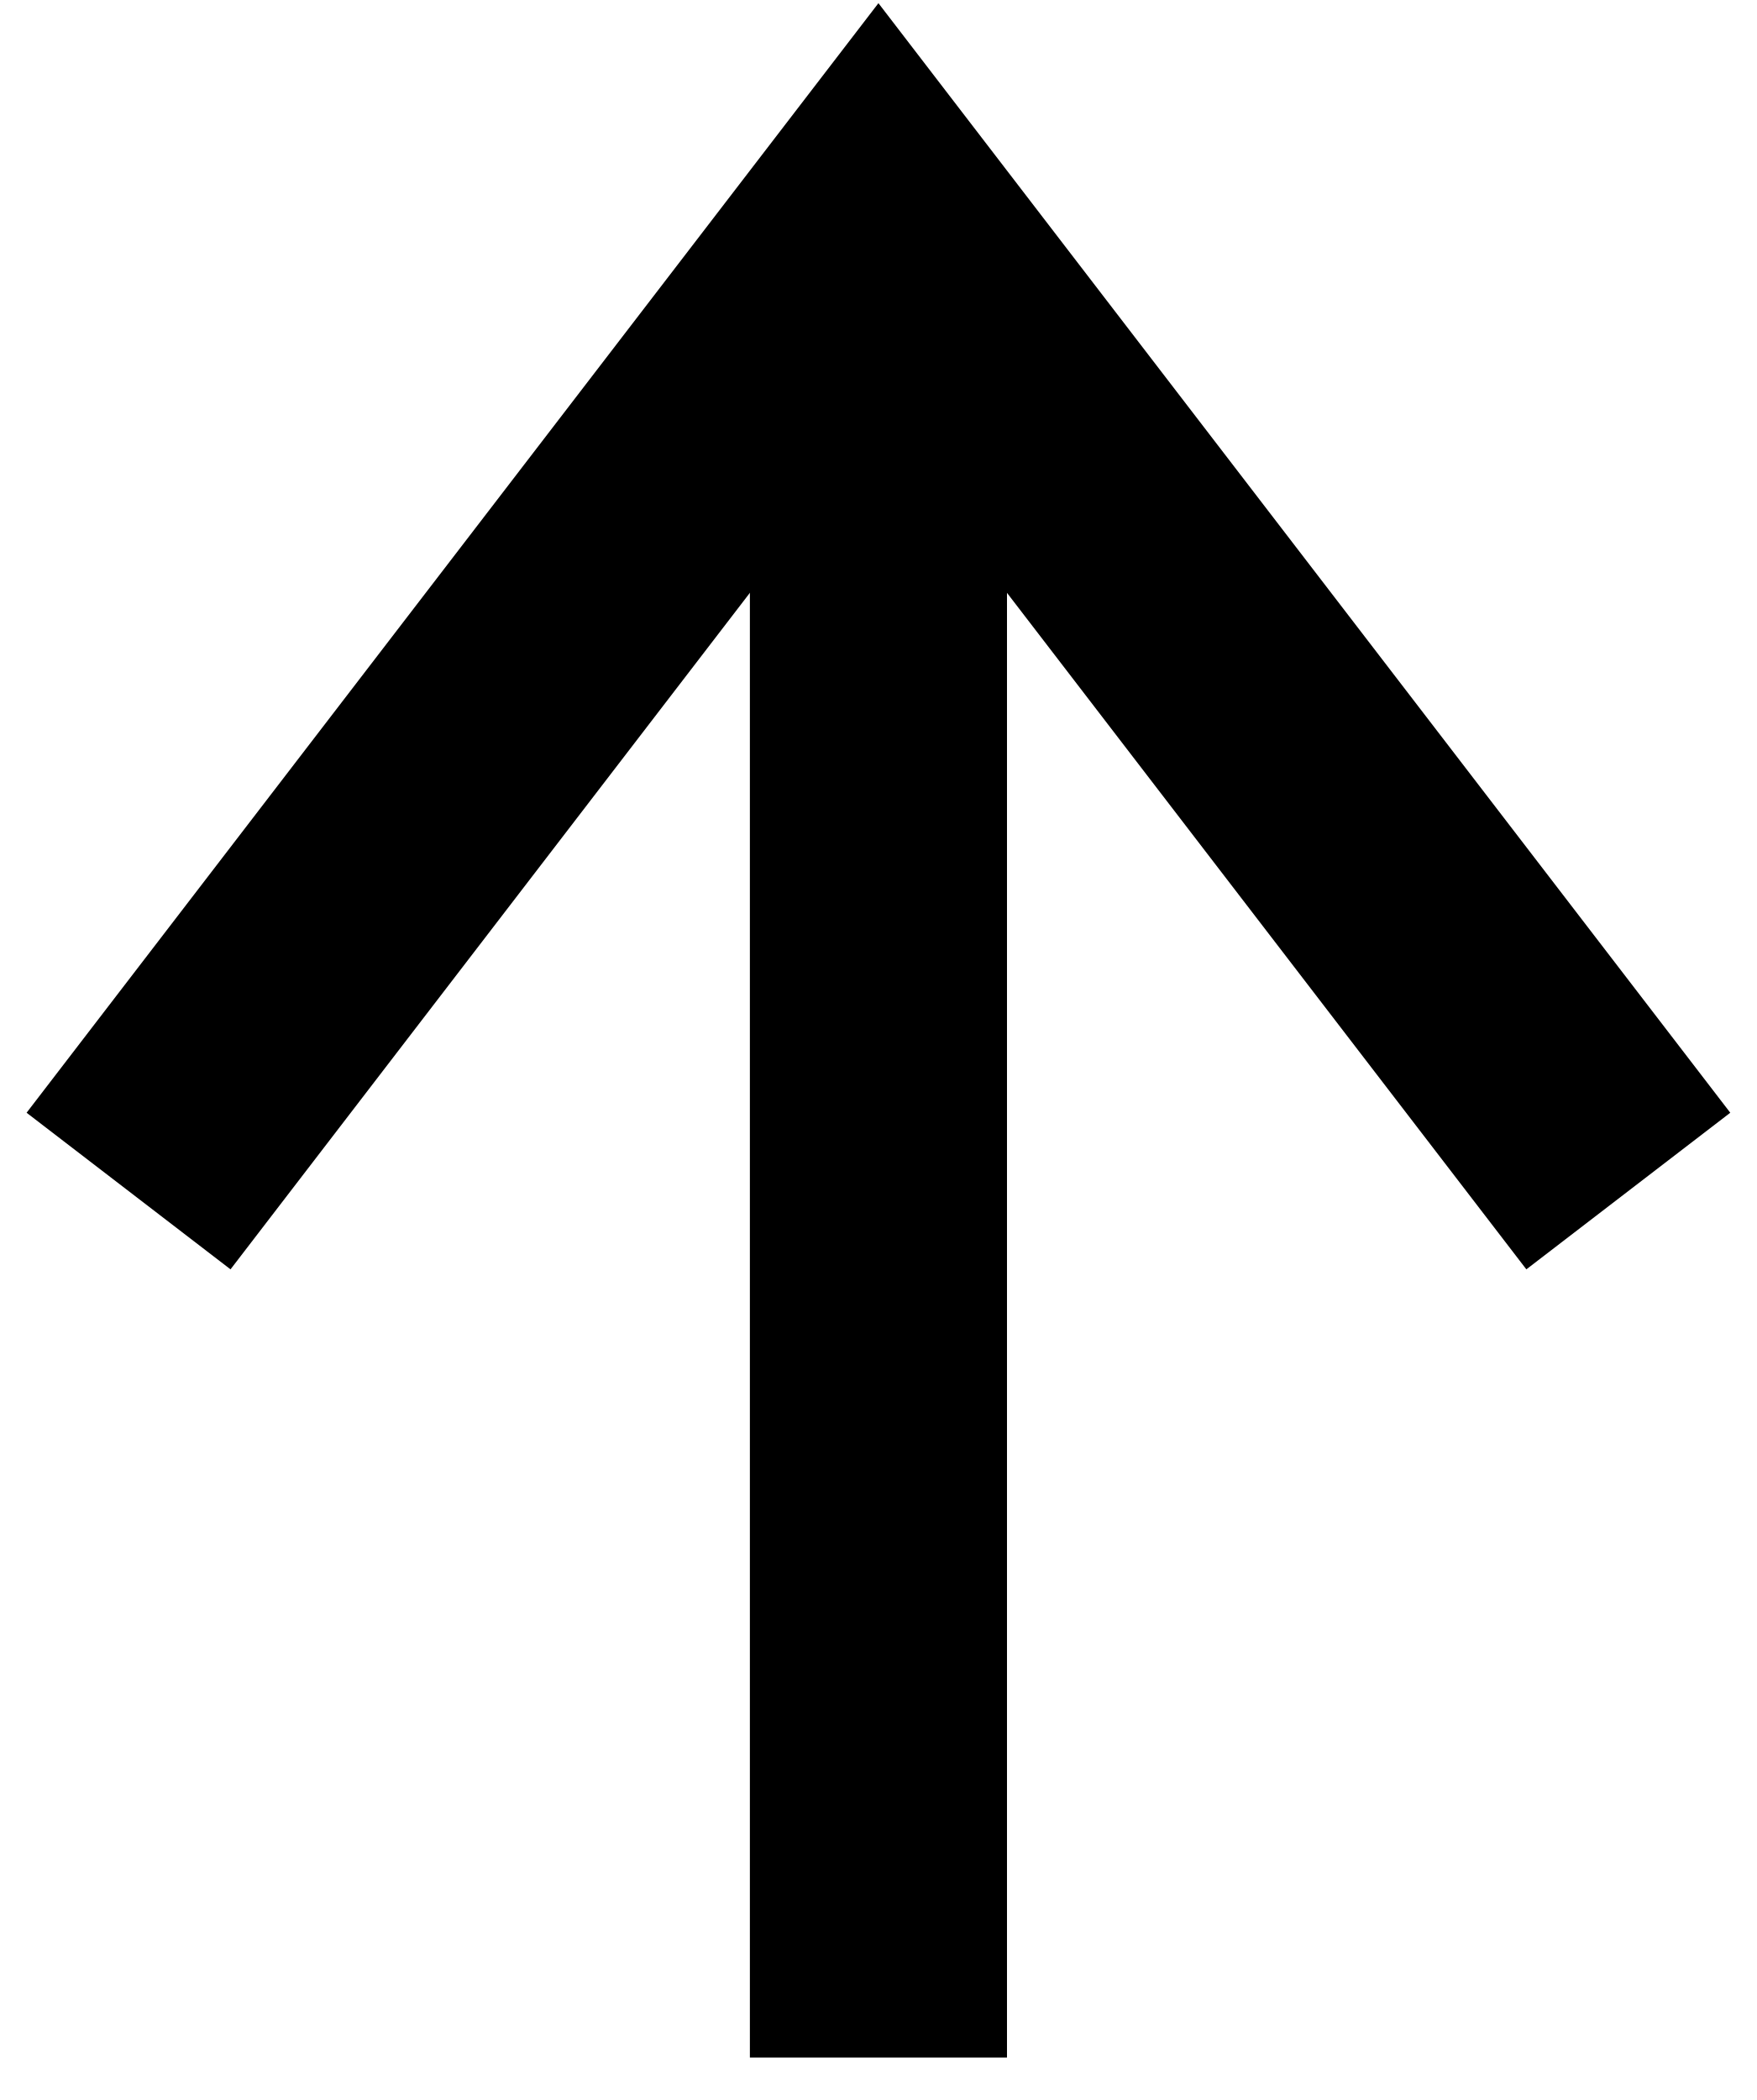
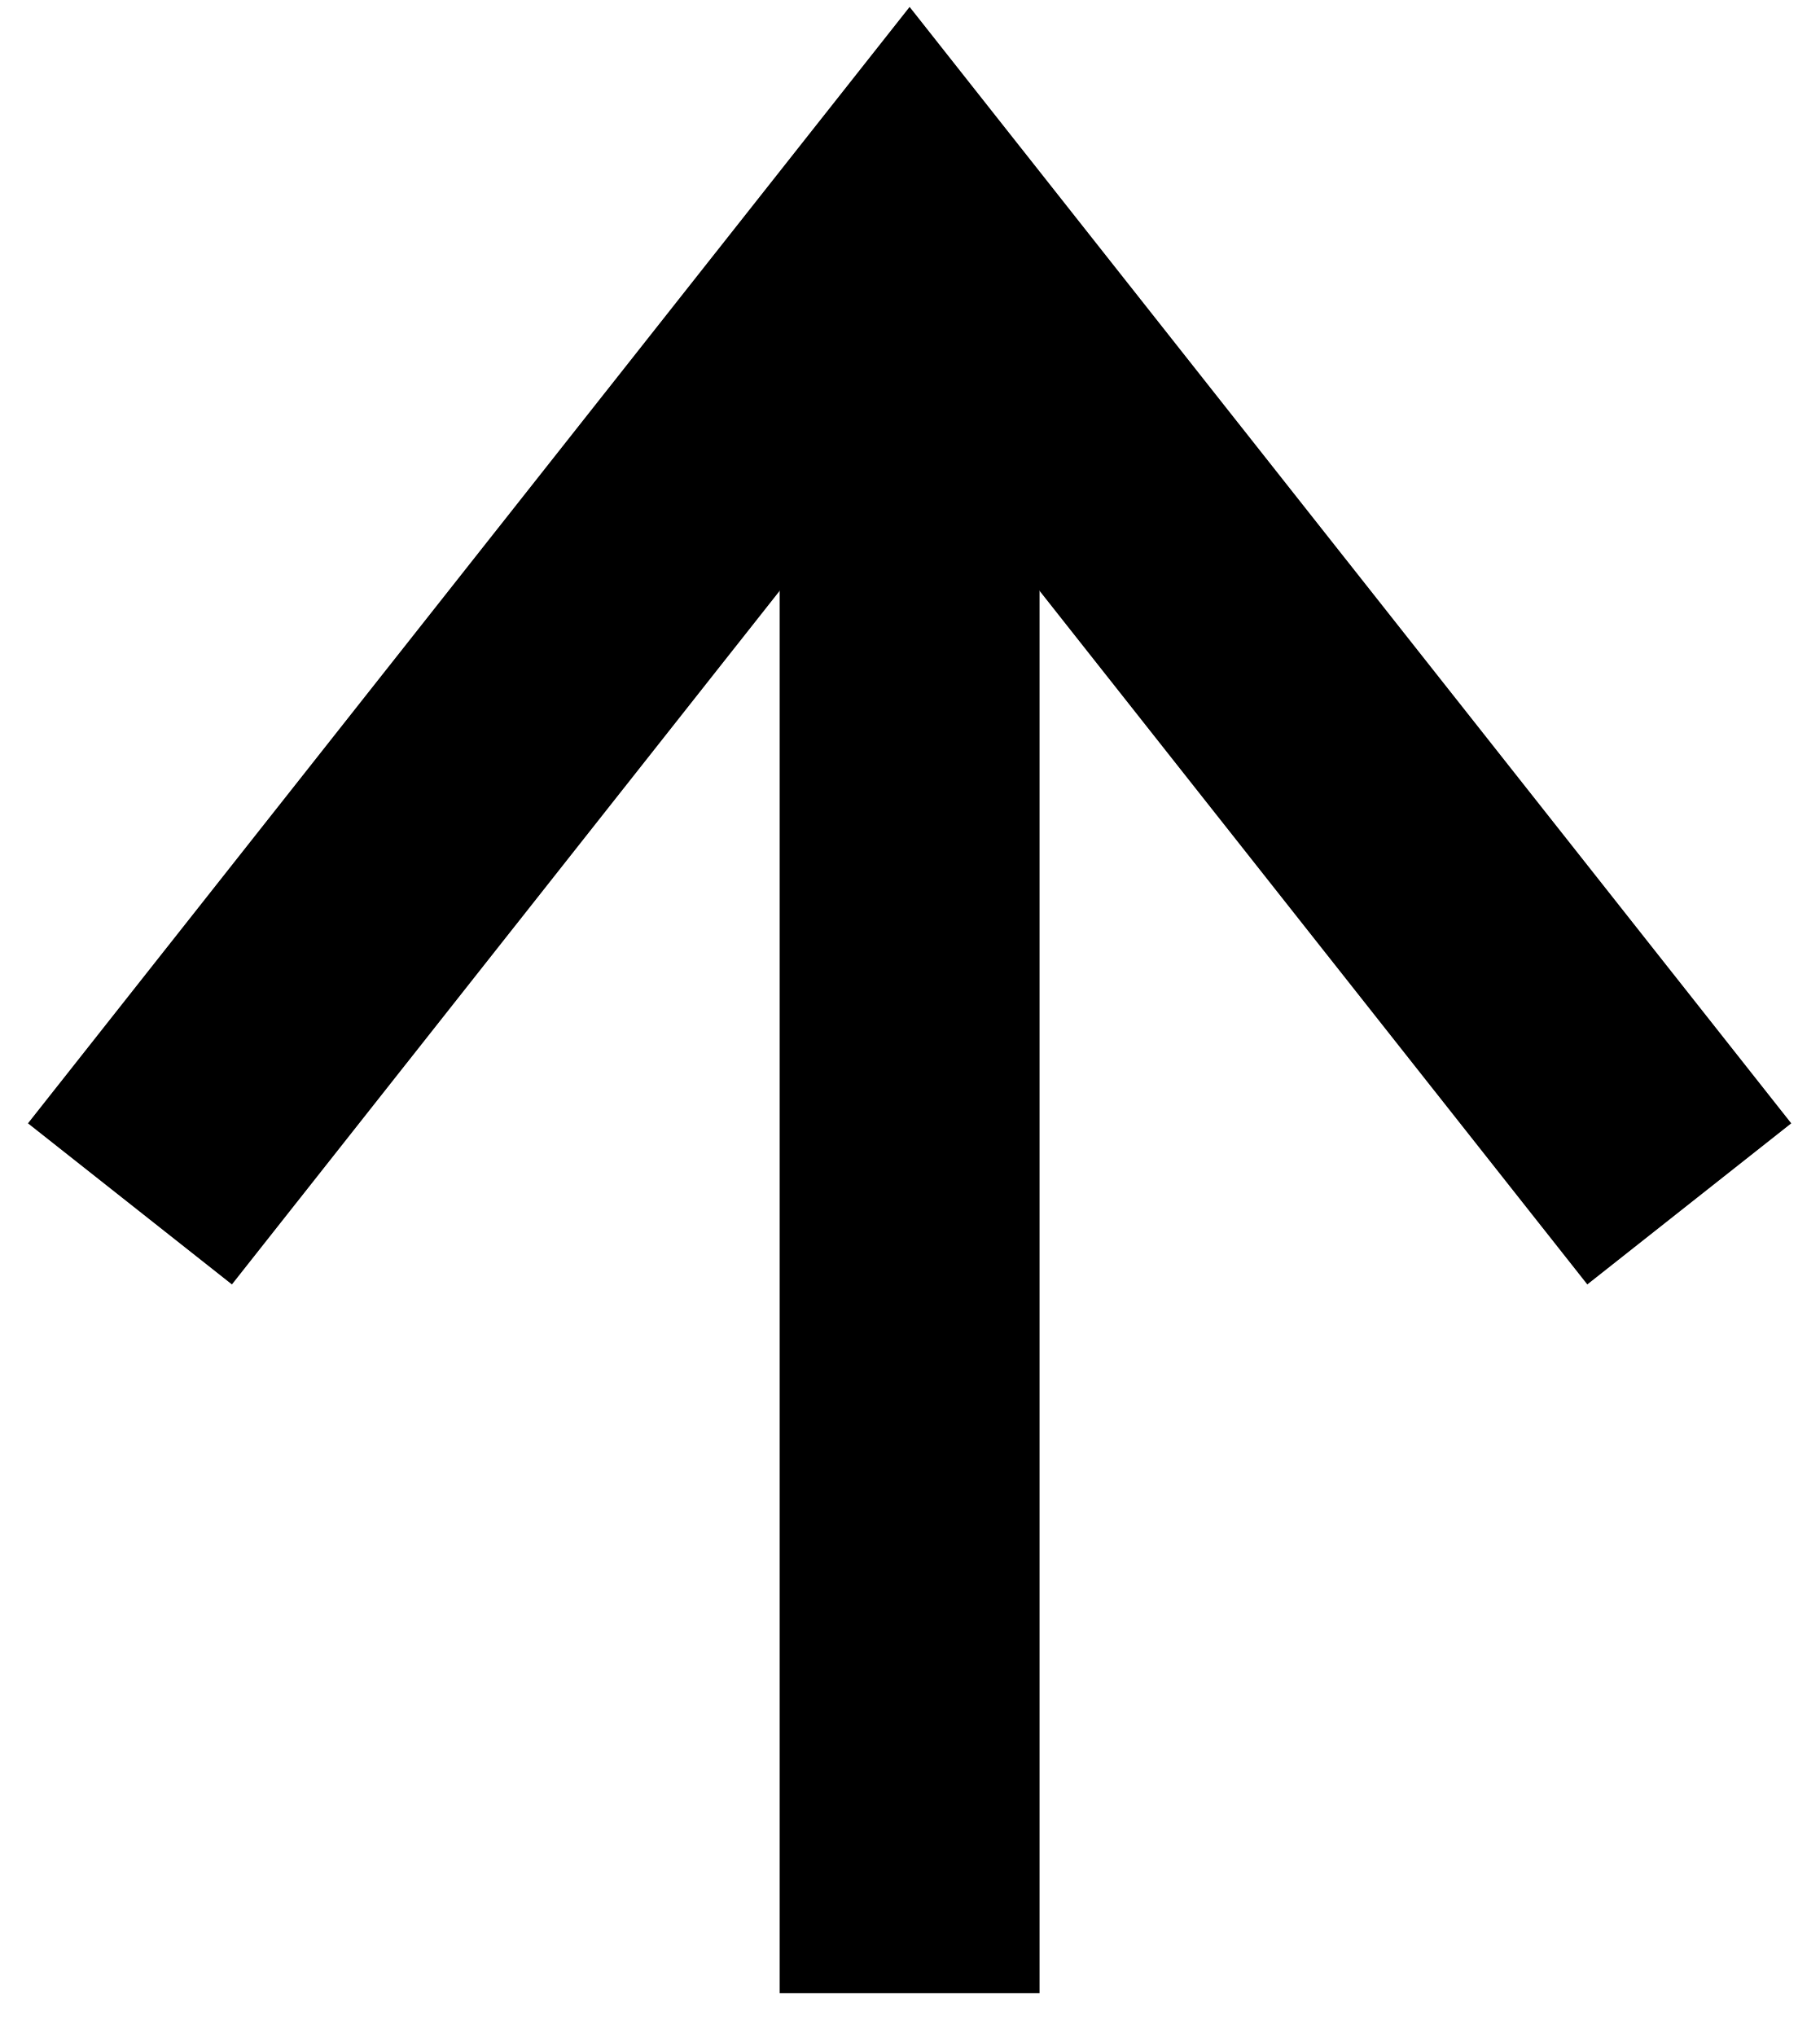
- <svg xmlns="http://www.w3.org/2000/svg" width="41px" height="49px" viewBox="0 0 41 49" version="1.1">
+ <svg xmlns="http://www.w3.org/2000/svg" width="42px" height="47px" viewBox="0 0 42 47" version="1.1">
  <defs />
  <g id="Home" stroke="none" stroke-width="1" fill="none" fill-rule="evenodd">
-     <g id="Desktop-HD-Copy-11" transform="translate(-1347, -909)" stroke-width="6" stroke="#000000">
-       <g id="Group-9" transform="translate(1350, 914)">
-         <polyline id="Triangle" points="0 22.791 17.5 0 17.5 0 35 22.791" />
-         <path d="M17.5,5.407 L17.5,40.01" id="Line" stroke-linecap="square" />
+     <g id="Desktop-HD-Copy-11" transform="translate(-1345, -909)" stroke-width="6" stroke="#000000">
+       <g id="Group-9" transform="translate(1348, 914)">
+         <polyline id="Triangle" points="0 22.791 18 0 18 0 36 22.791" />
+         <path d="M18,3.407 L18,38.01" id="Line" stroke-linecap="square" />
      </g>
    </g>
  </g>
</svg>
